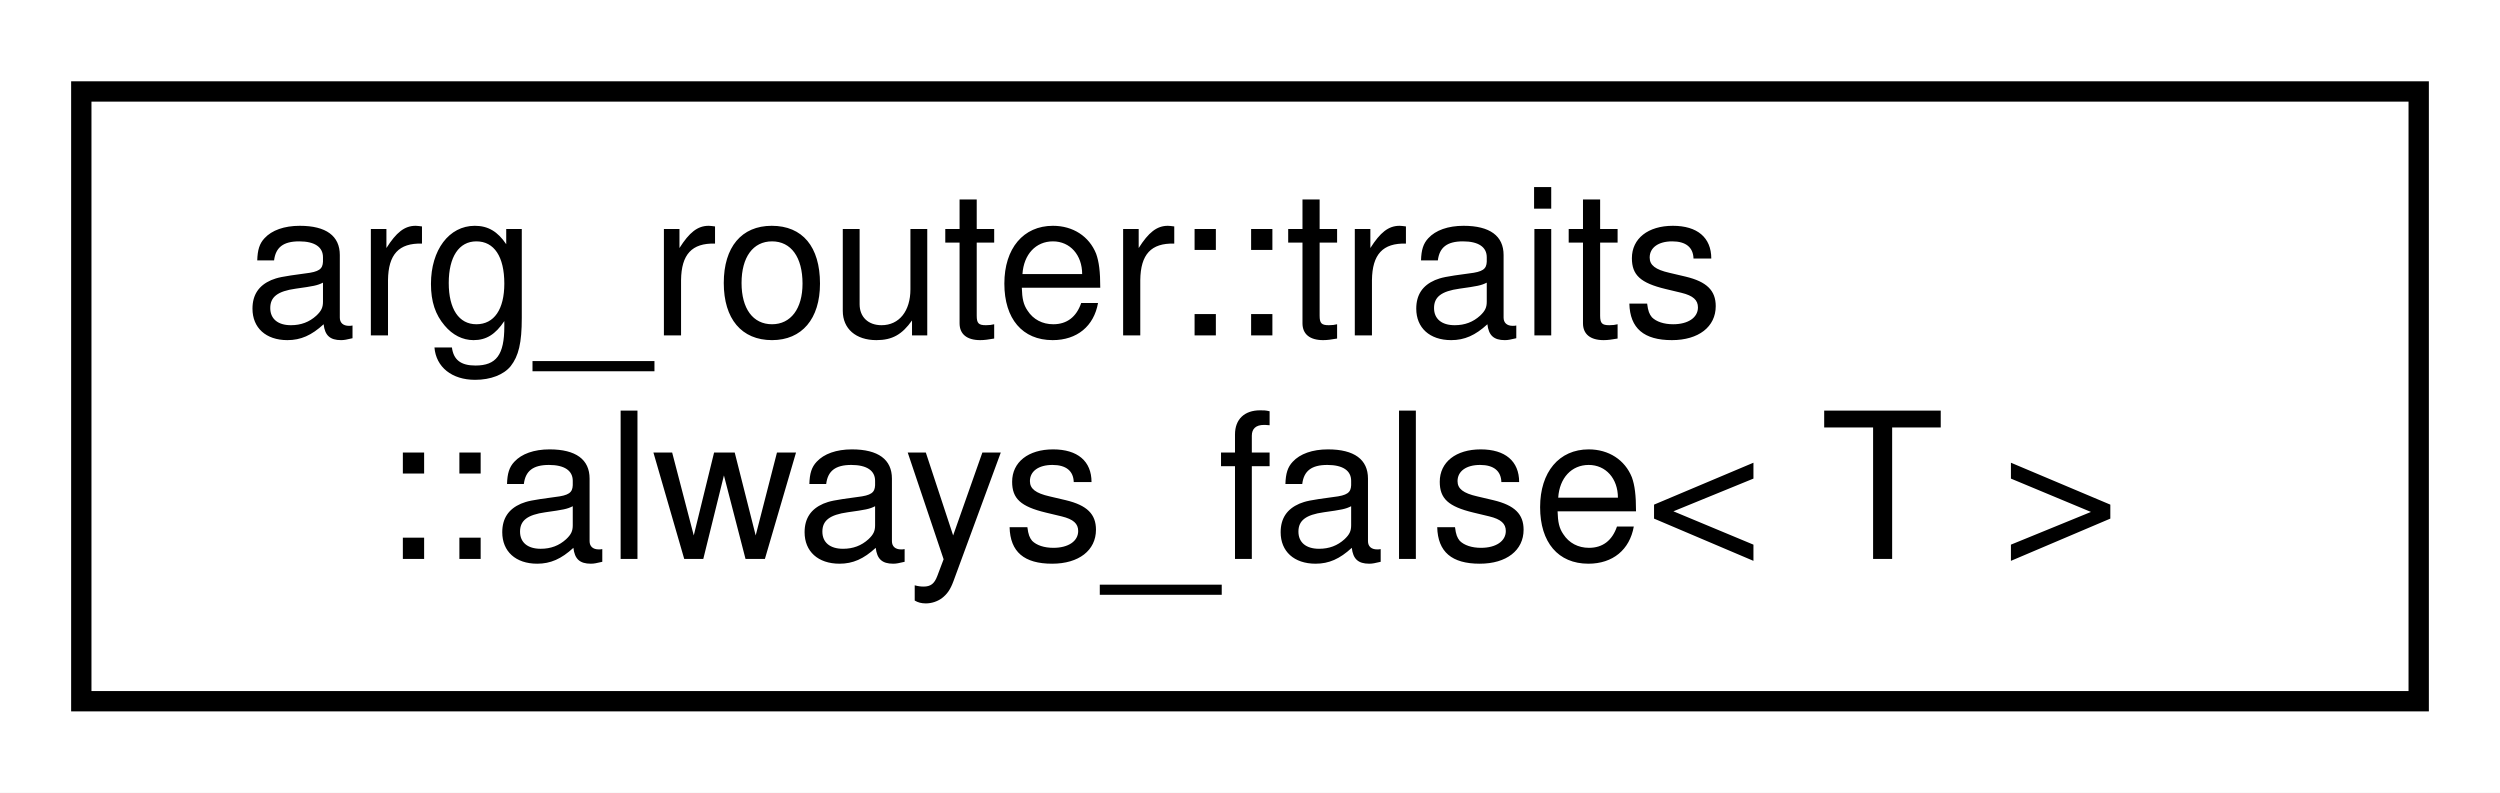
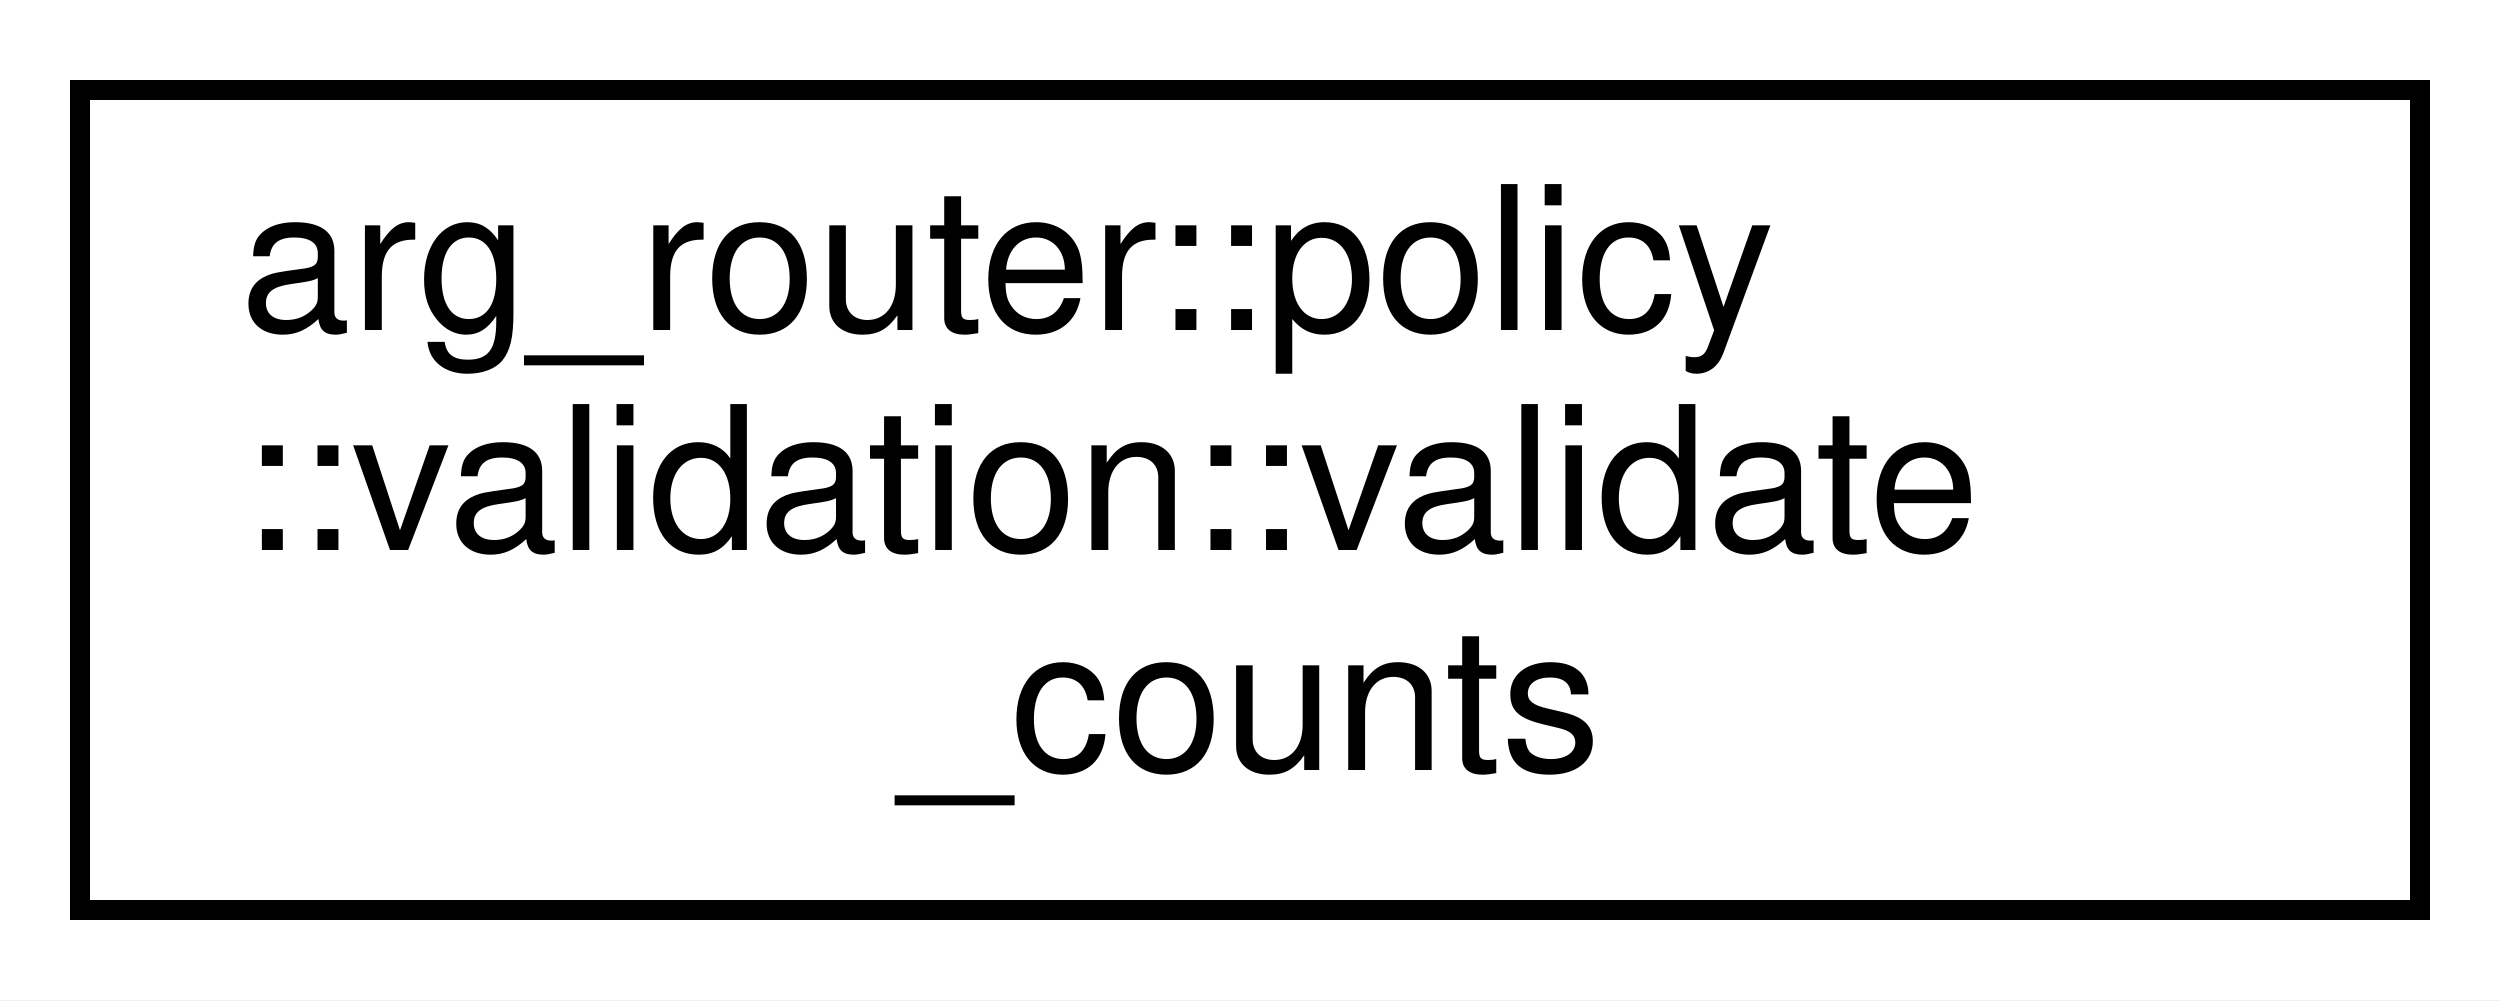
- <svg xmlns="http://www.w3.org/2000/svg" xmlns:xlink="http://www.w3.org/1999/xlink" width="123pt" height="39pt" viewBox="0.00 0.00 123.00 39.00">
-   <g id="graph0" class="graph" transform="scale(1 1) rotate(0) translate(4 35)">
-     <polygon fill="white" stroke="transparent" points="-4,4 -4,-35 119,-35 119,4 -4,4" />
+ <svg xmlns="http://www.w3.org/2000/svg" xmlns:xlink="http://www.w3.org/1999/xlink" width="125pt" height="50pt" viewBox="0.00 0.00 125.00 50.00">
+   <g id="graph0" class="graph" transform="scale(1 1) rotate(0) translate(4 46)">
+     <polygon fill="white" stroke="transparent" points="-4,4 -4,-46 121,-46 121,4 -4,4" />
    <g id="node1" class="node">
      <g id="a_node1">
-         <a xlink:href="structarg__router_1_1traits_1_1always__false.html" target="_top" xlink:title=" ">
-           <polygon fill="white" stroke="black" points="0,-0.5 0,-30.5 115,-30.5 115,-0.5 0,-0.5" />
-           <text text-anchor="start" x="8" y="-18.5" font-family="Helvetica,sans-Serif" font-size="10.00">arg_router::traits</text>
-           <text text-anchor="middle" x="57.5" y="-7.5" font-family="Helvetica,sans-Serif" font-size="10.00">::always_false&lt; T &gt;</text>
+         <a xlink:href="structarg__router_1_1policy_1_1validation_1_1validate__counts.html" target="_top" xlink:title=" ">
+           <polygon fill="white" stroke="black" points="0,-0.5 0,-41.5 117,-41.5 117,-0.5 0,-0.5" />
+           <text text-anchor="start" x="8" y="-29.5" font-family="Helvetica,sans-Serif" font-size="10.00">arg_router::policy</text>
+           <text text-anchor="start" x="8" y="-18.5" font-family="Helvetica,sans-Serif" font-size="10.00">::validation::validate</text>
+           <text text-anchor="middle" x="58.5" y="-7.5" font-family="Helvetica,sans-Serif" font-size="10.00">_counts</text>
        </a>
      </g>
    </g>
  </g>
</svg>
